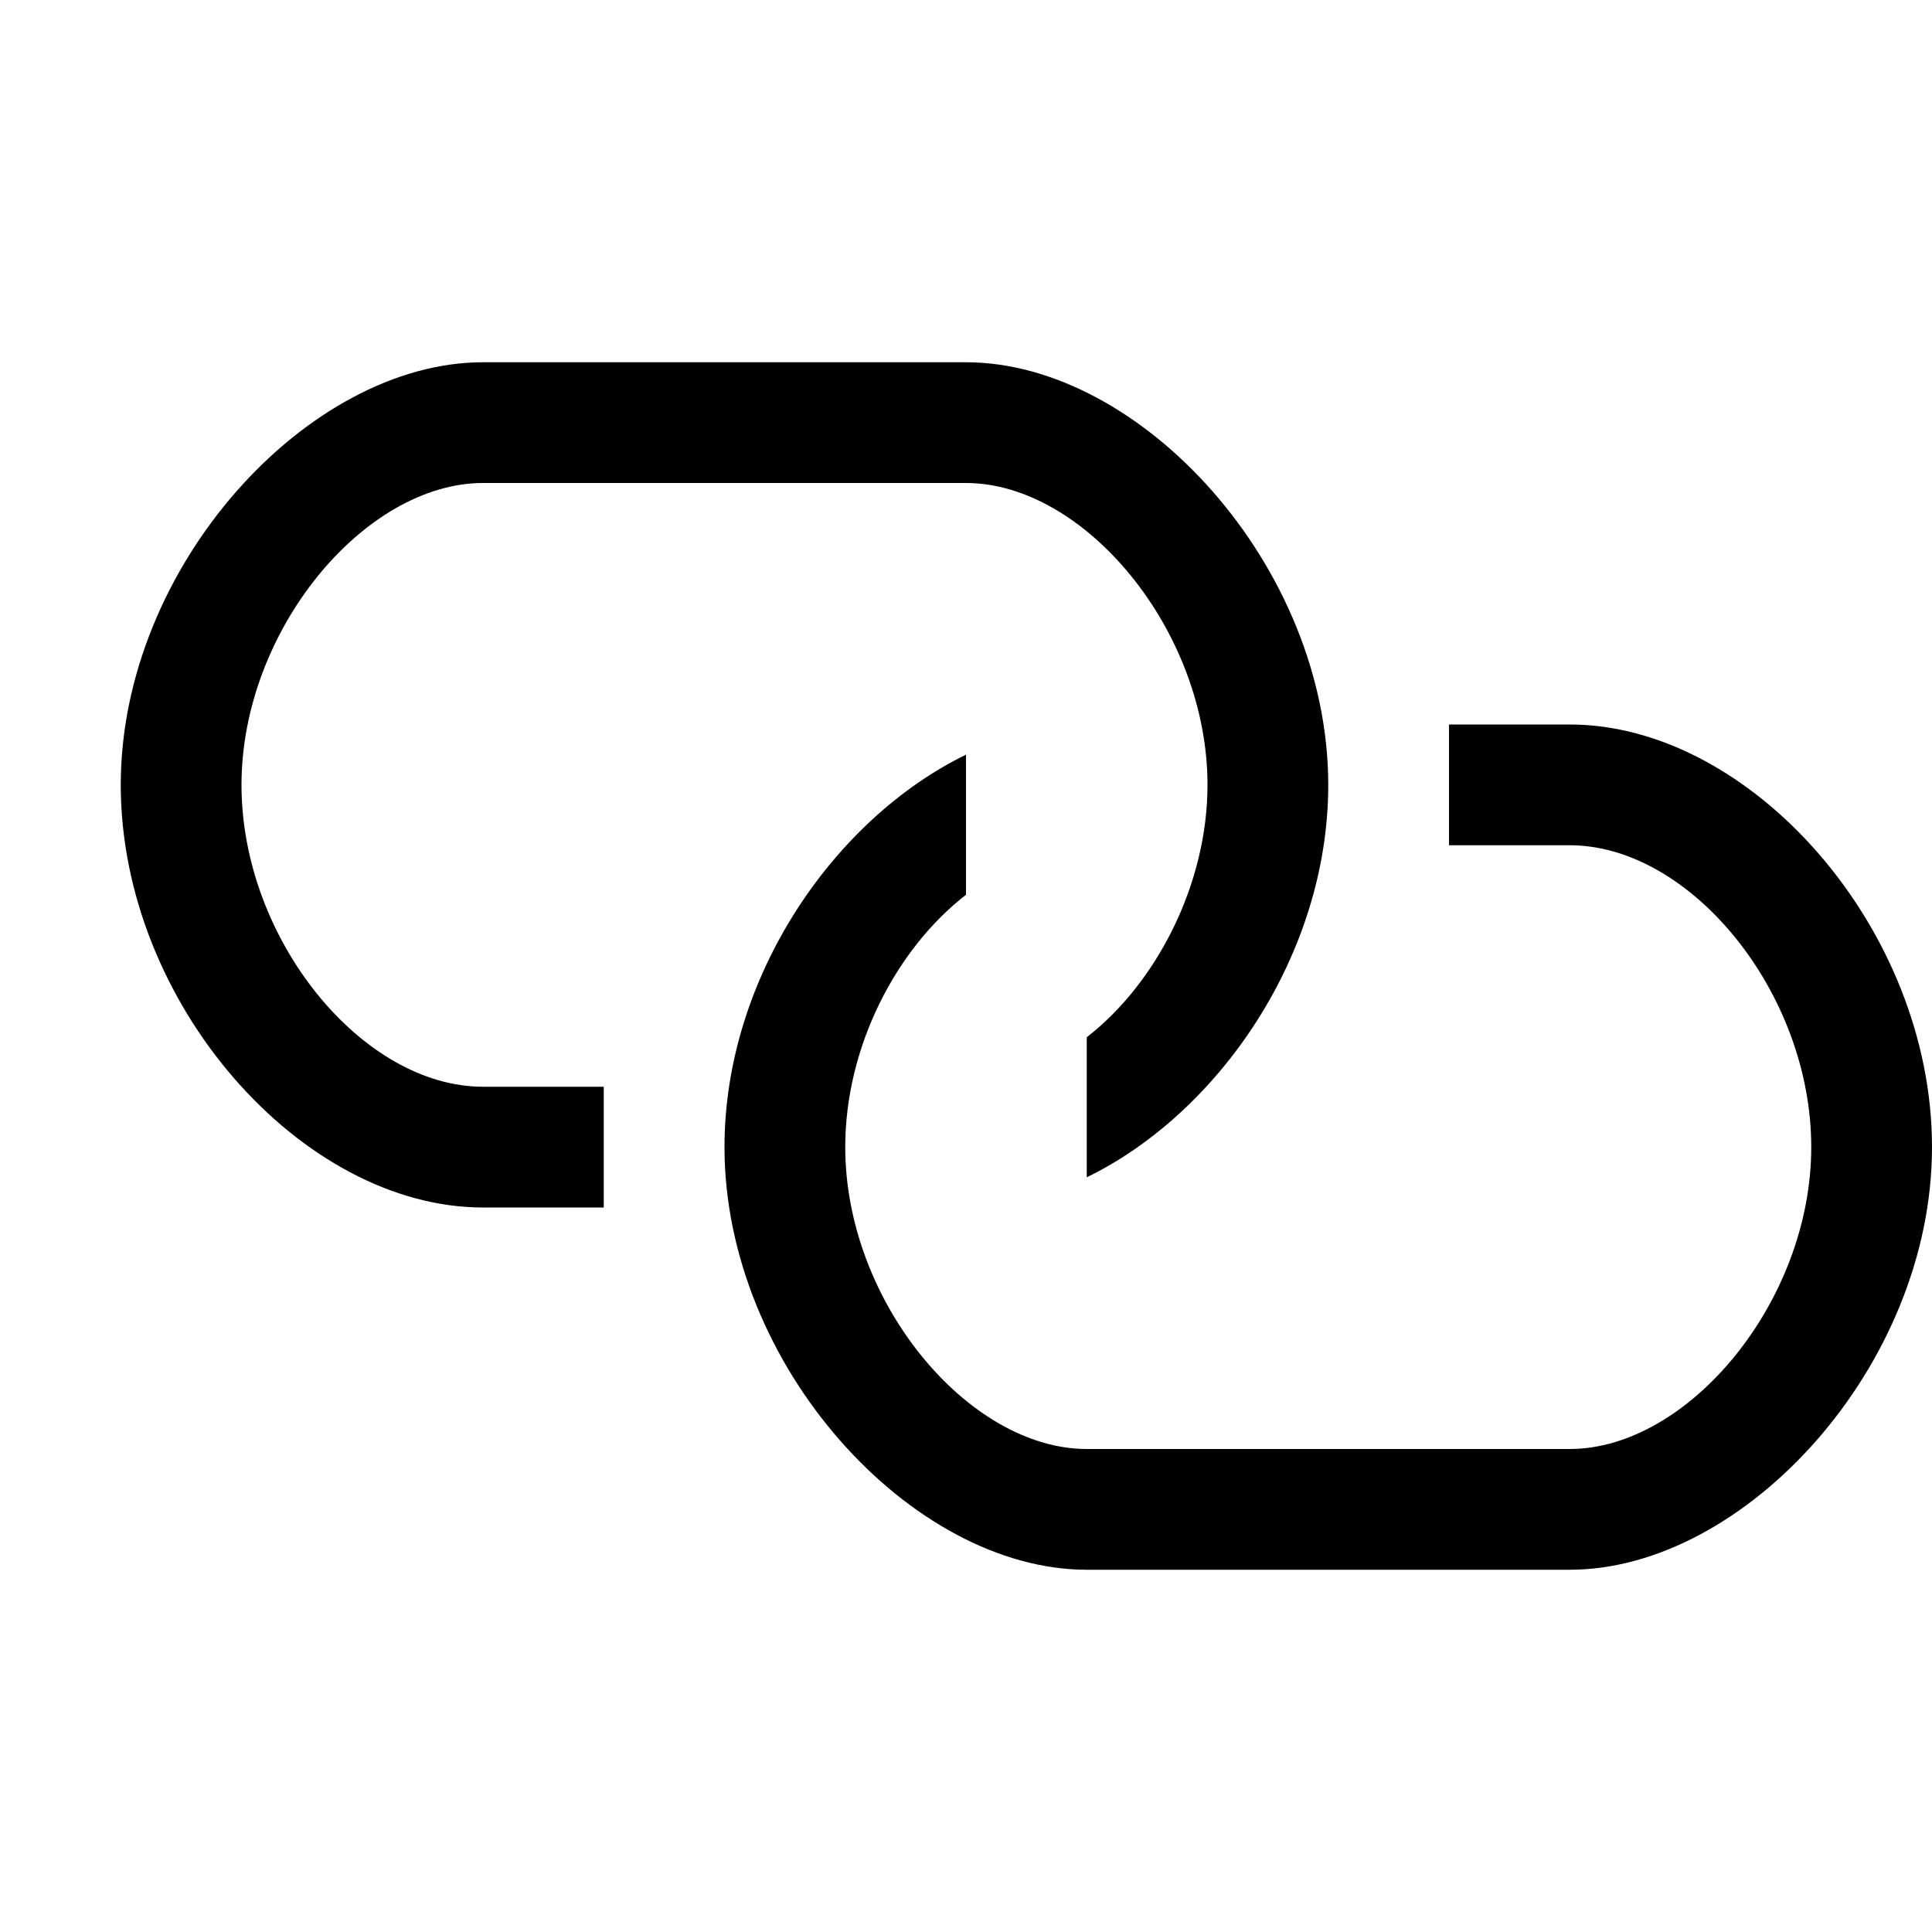
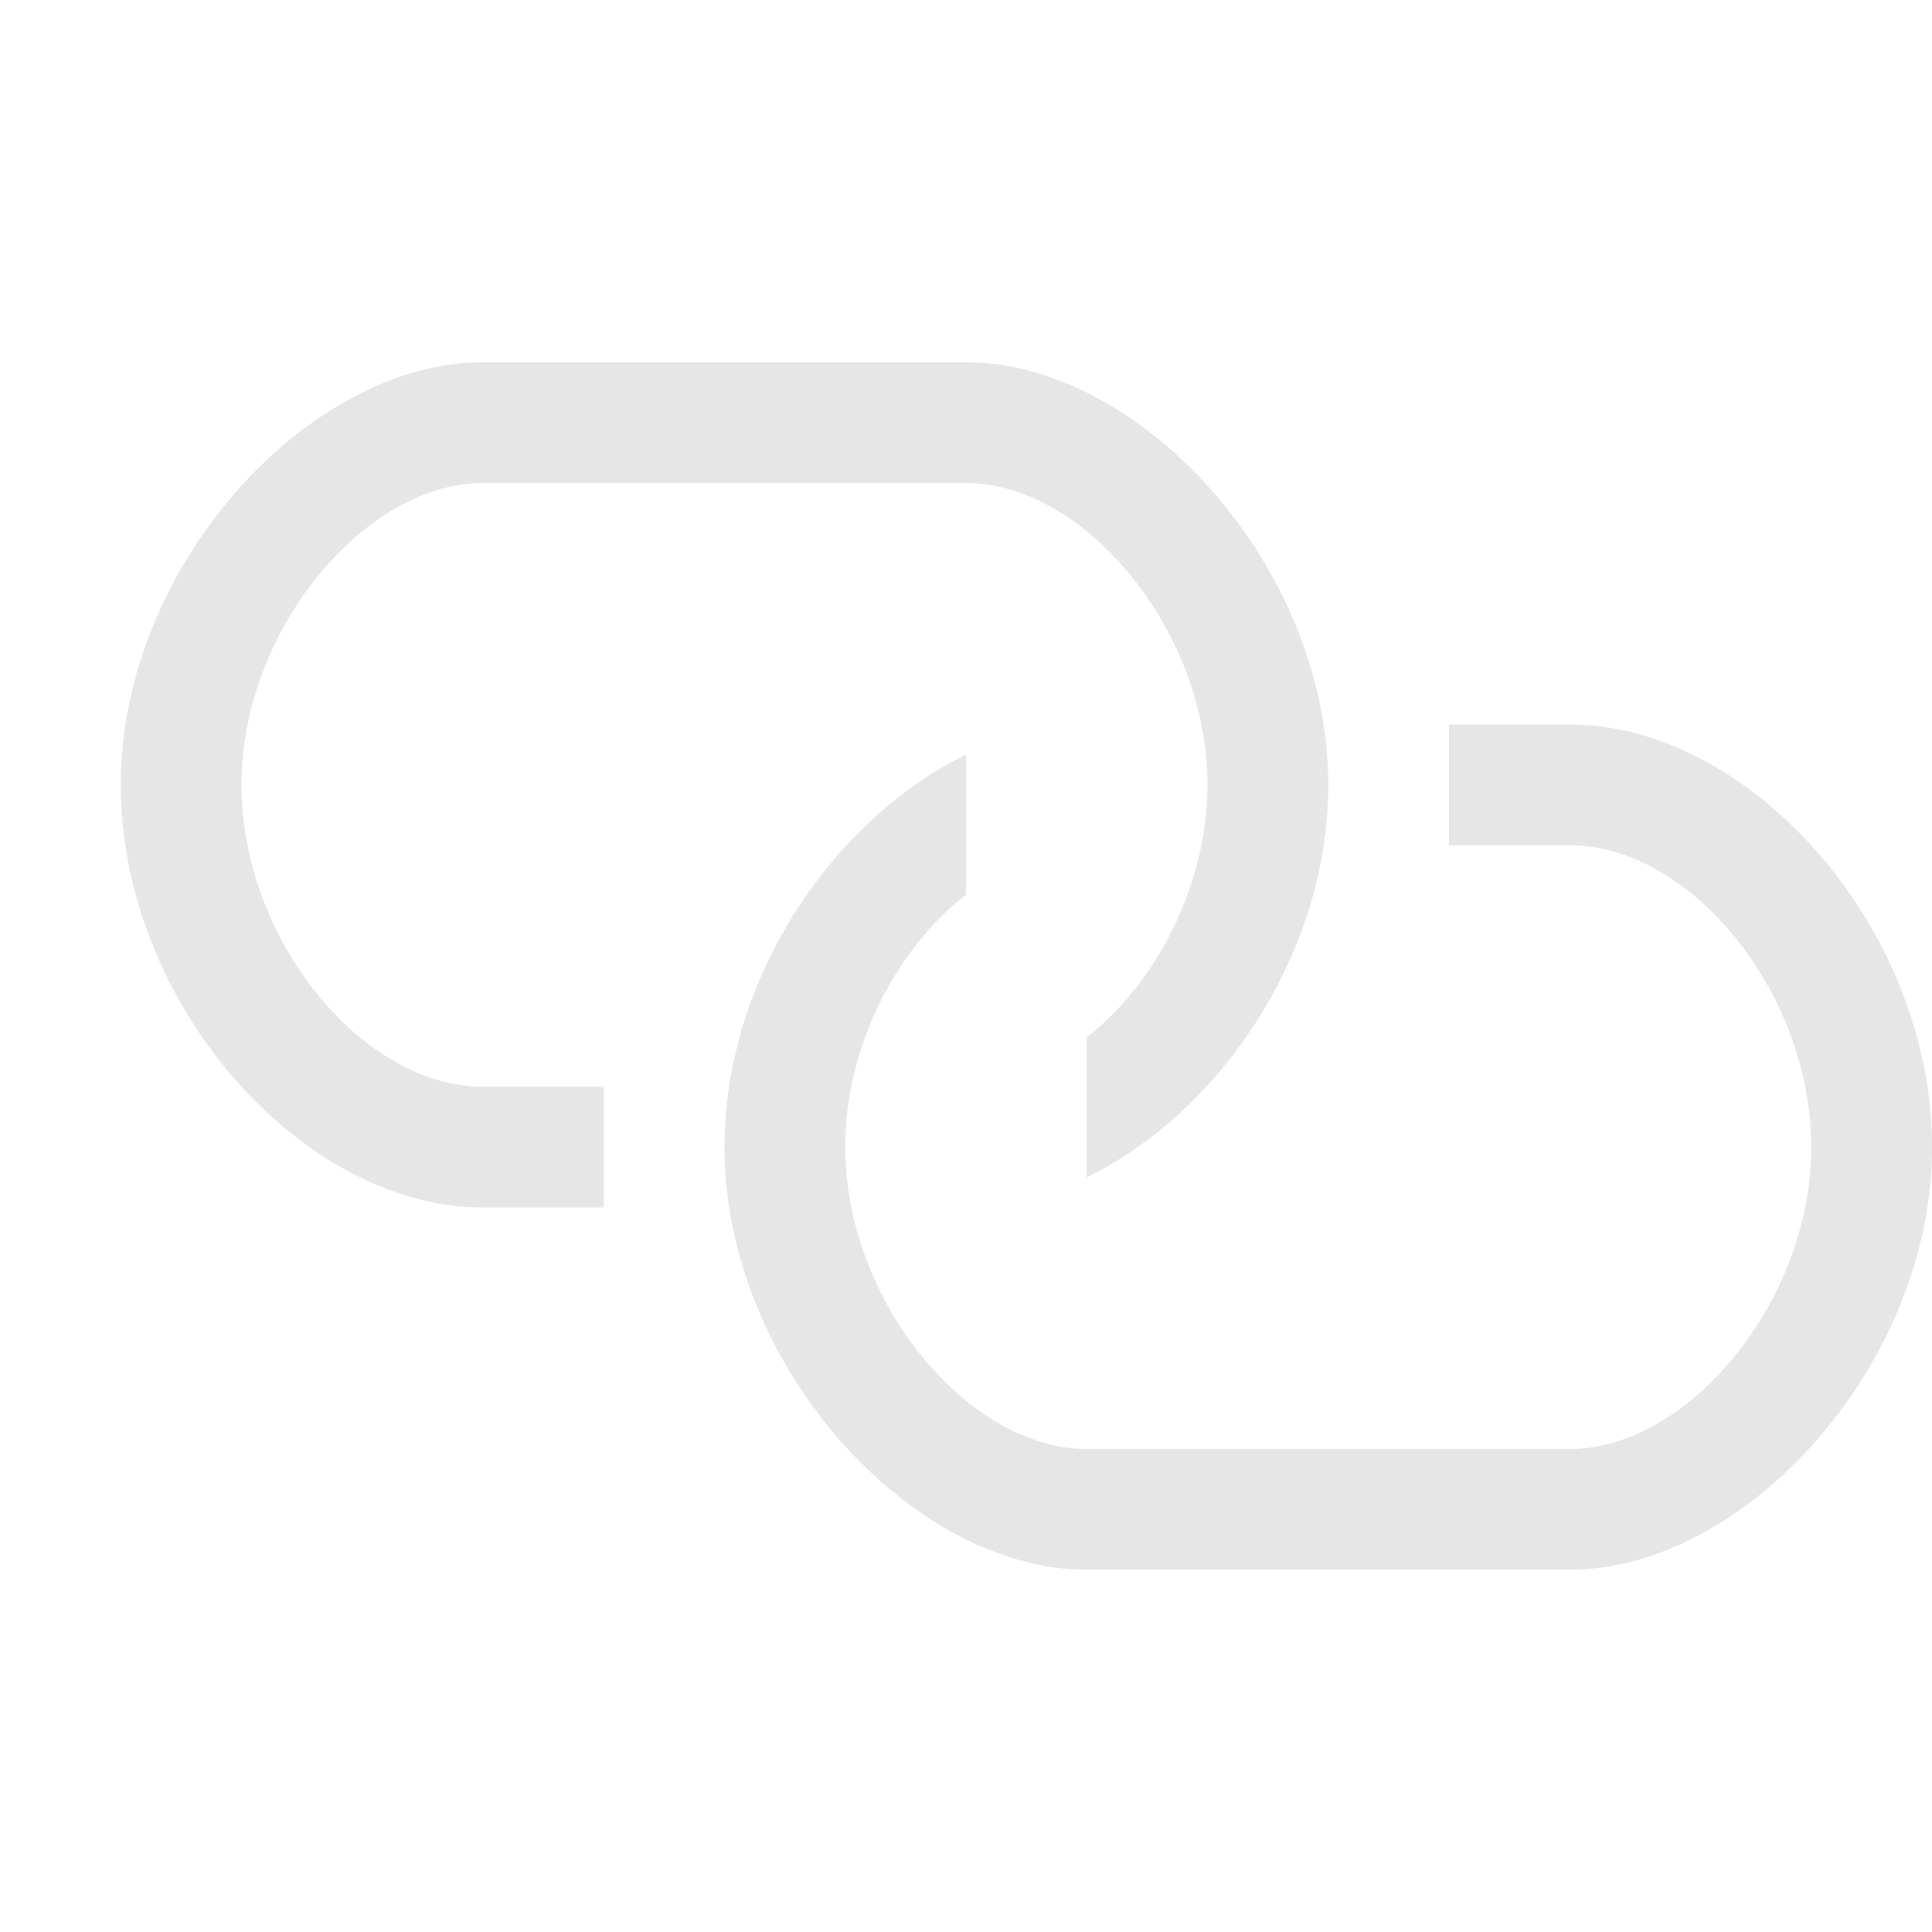
- <svg xmlns="http://www.w3.org/2000/svg" width="16" height="16" viewBox="0 0 16 16">
+ <svg xmlns="http://www.w3.org/2000/svg" width="16" height="16" viewBox="0 0 16 16" fill="#e6e6e6">
  <path fill-rule="evenodd" d="M4 9h1v1H4c-1.5 0-3-1.69-3-3.5S2.55 3 4 3h4c1.45 0 3 1.69 3 3.5 0 1.41-.91 2.72-2 3.25V8.59c.58-.45 1-1.27 1-2.09C10 5.22 8.98 4 8 4H4c-.98 0-2 1.22-2 2.5S3 9 4 9zm9-3h-1v1h1c1 0 2 1.22 2 2.5S13.98 12 13 12H9c-.98 0-2-1.22-2-2.5 0-.83.42-1.64 1-2.09V6.25c-1.09.53-2 1.84-2 3.25C6 11.31 7.55 13 9 13h4c1.45 0 3-1.69 3-3.5S14.5 6 13 6z" />
</svg>
